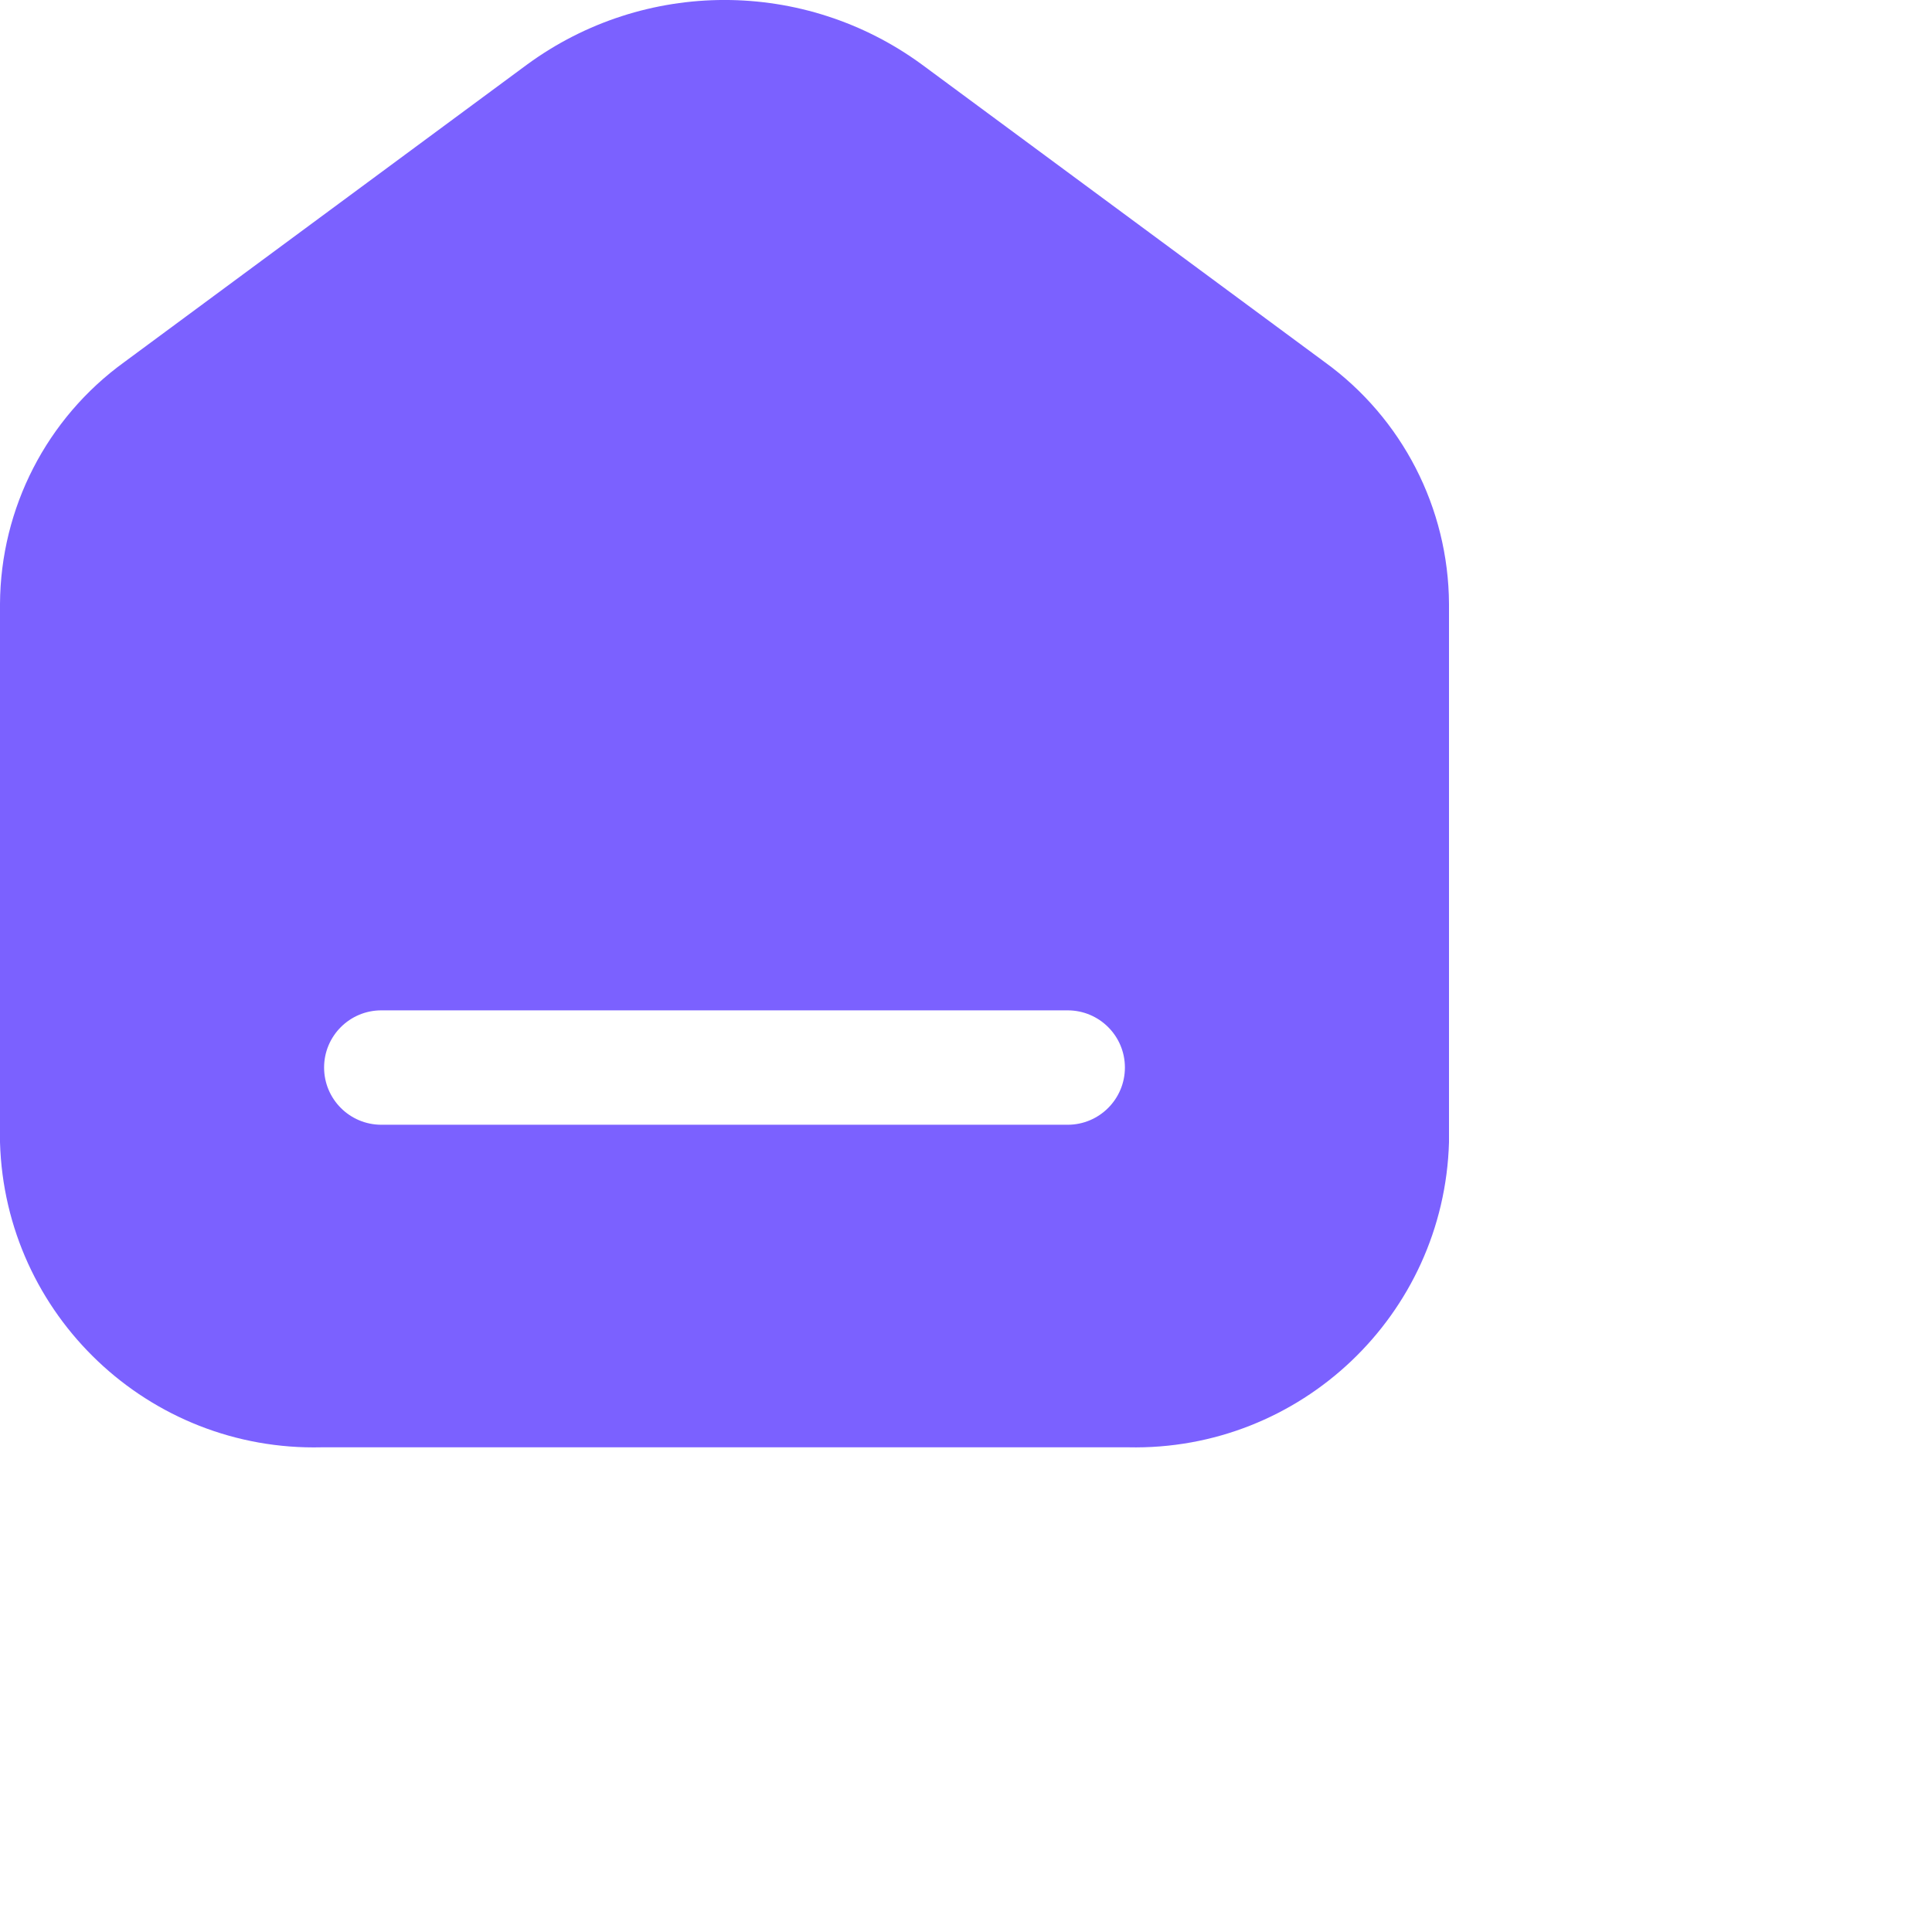
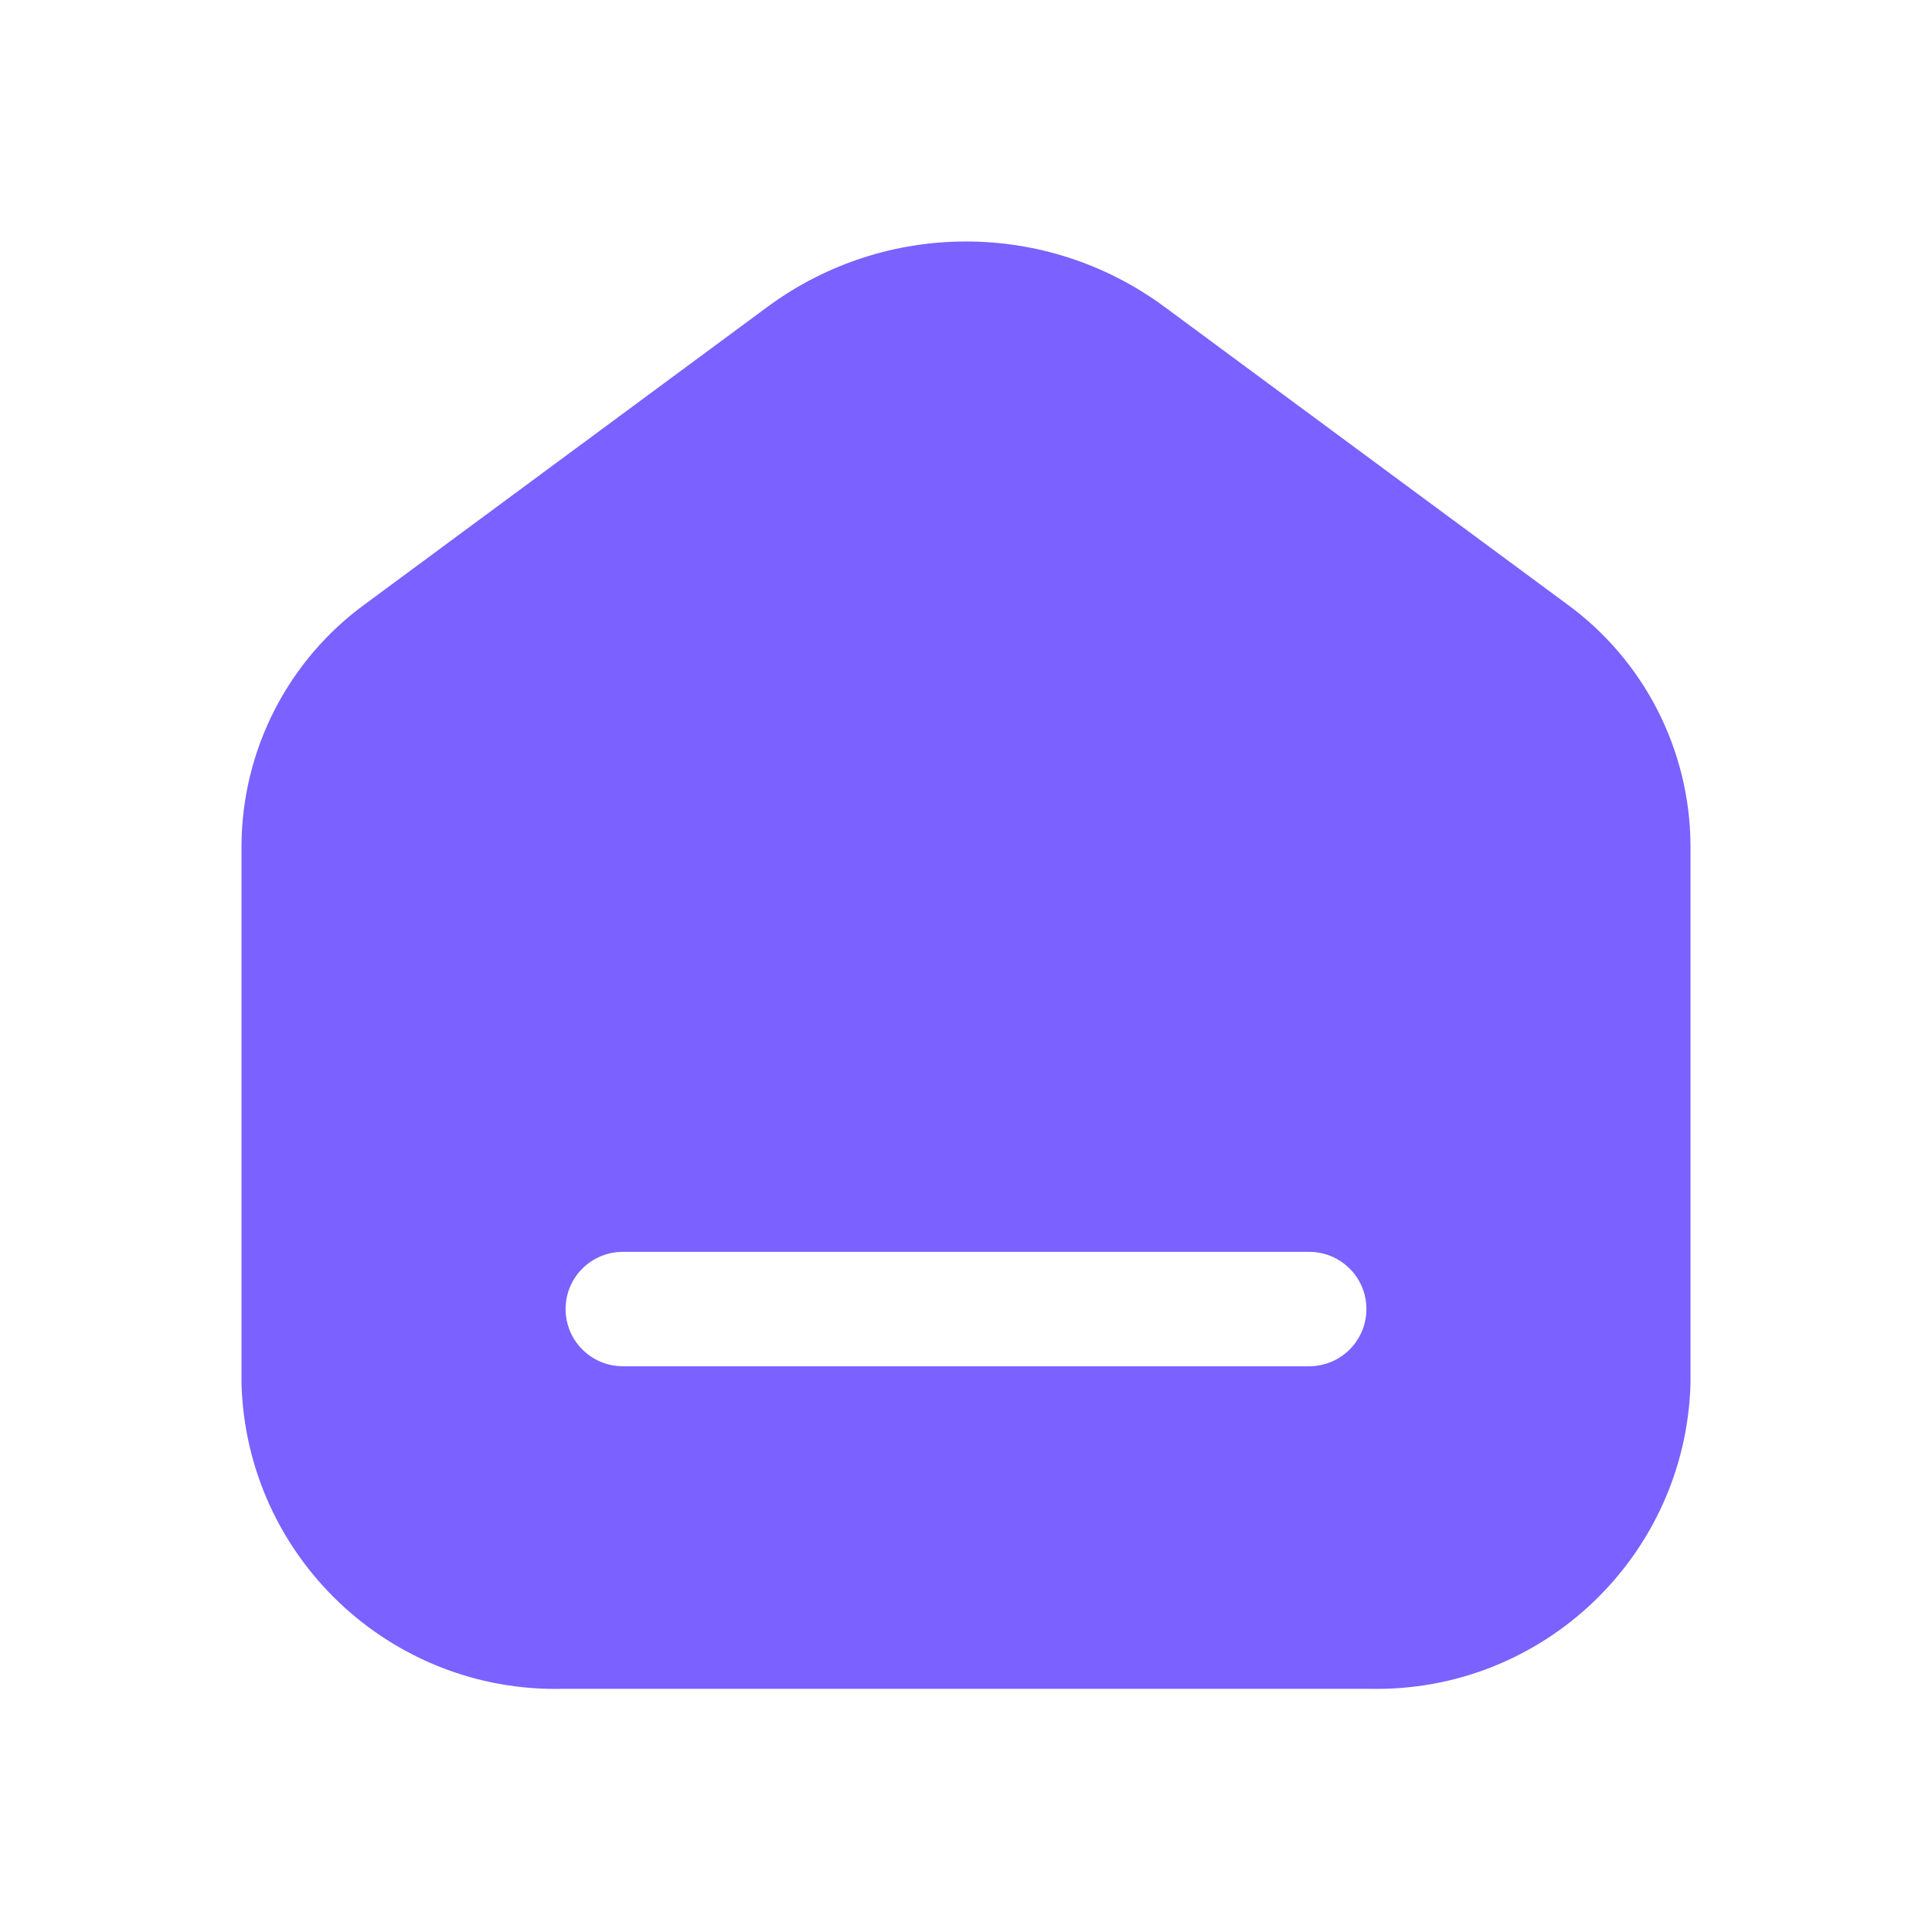
<svg xmlns="http://www.w3.org/2000/svg" width="24" height="24" viewBox="0 0 24 24" fill="none">
-   <g id="Shape 2">
-     <path id="Shape" fill-rule="evenodd" clip-rule="evenodd" d="M11.454 0.803L16.456 4.498C17.42 5.196 17.993 6.311 18 7.501V14.19C17.938 16.334 16.157 18.027 14.012 17.979H3.998C1.849 18.032 0.062 16.338 0 14.19V7.501C0.007 6.311 0.58 5.196 1.544 4.498L6.546 0.803C8.007 -0.268 9.993 -0.268 11.454 0.803ZM4.737 13.972H13.263C13.656 13.972 13.974 13.653 13.974 13.261C13.974 12.869 13.656 12.551 13.263 12.551H4.737C4.344 12.551 4.026 12.869 4.026 13.261C4.026 13.653 4.344 13.972 4.737 13.972Z" fill="#7B61FF" />
-   </g>
+   <path fill-rule="evenodd" clip-rule="evenodd" d="M14.454 3.803L19.456 7.498C20.42 8.196 20.993 9.311 21 10.501V17.189C20.938 19.334 19.157 21.027 17.012 20.979H6.998C4.849 21.032 3.062 19.338 3 17.189V10.501C3.007 9.311 3.58 8.196 4.544 7.498L9.546 3.803C11.007 2.732 12.993 2.732 14.454 3.803ZM7.737 16.972H16.263C16.656 16.972 16.974 16.654 16.974 16.261C16.974 15.869 16.656 15.551 16.263 15.551H7.737C7.344 15.551 7.026 15.869 7.026 16.261C7.026 16.654 7.344 16.972 7.737 16.972Z" fill="#7B61FF" />
</svg>
